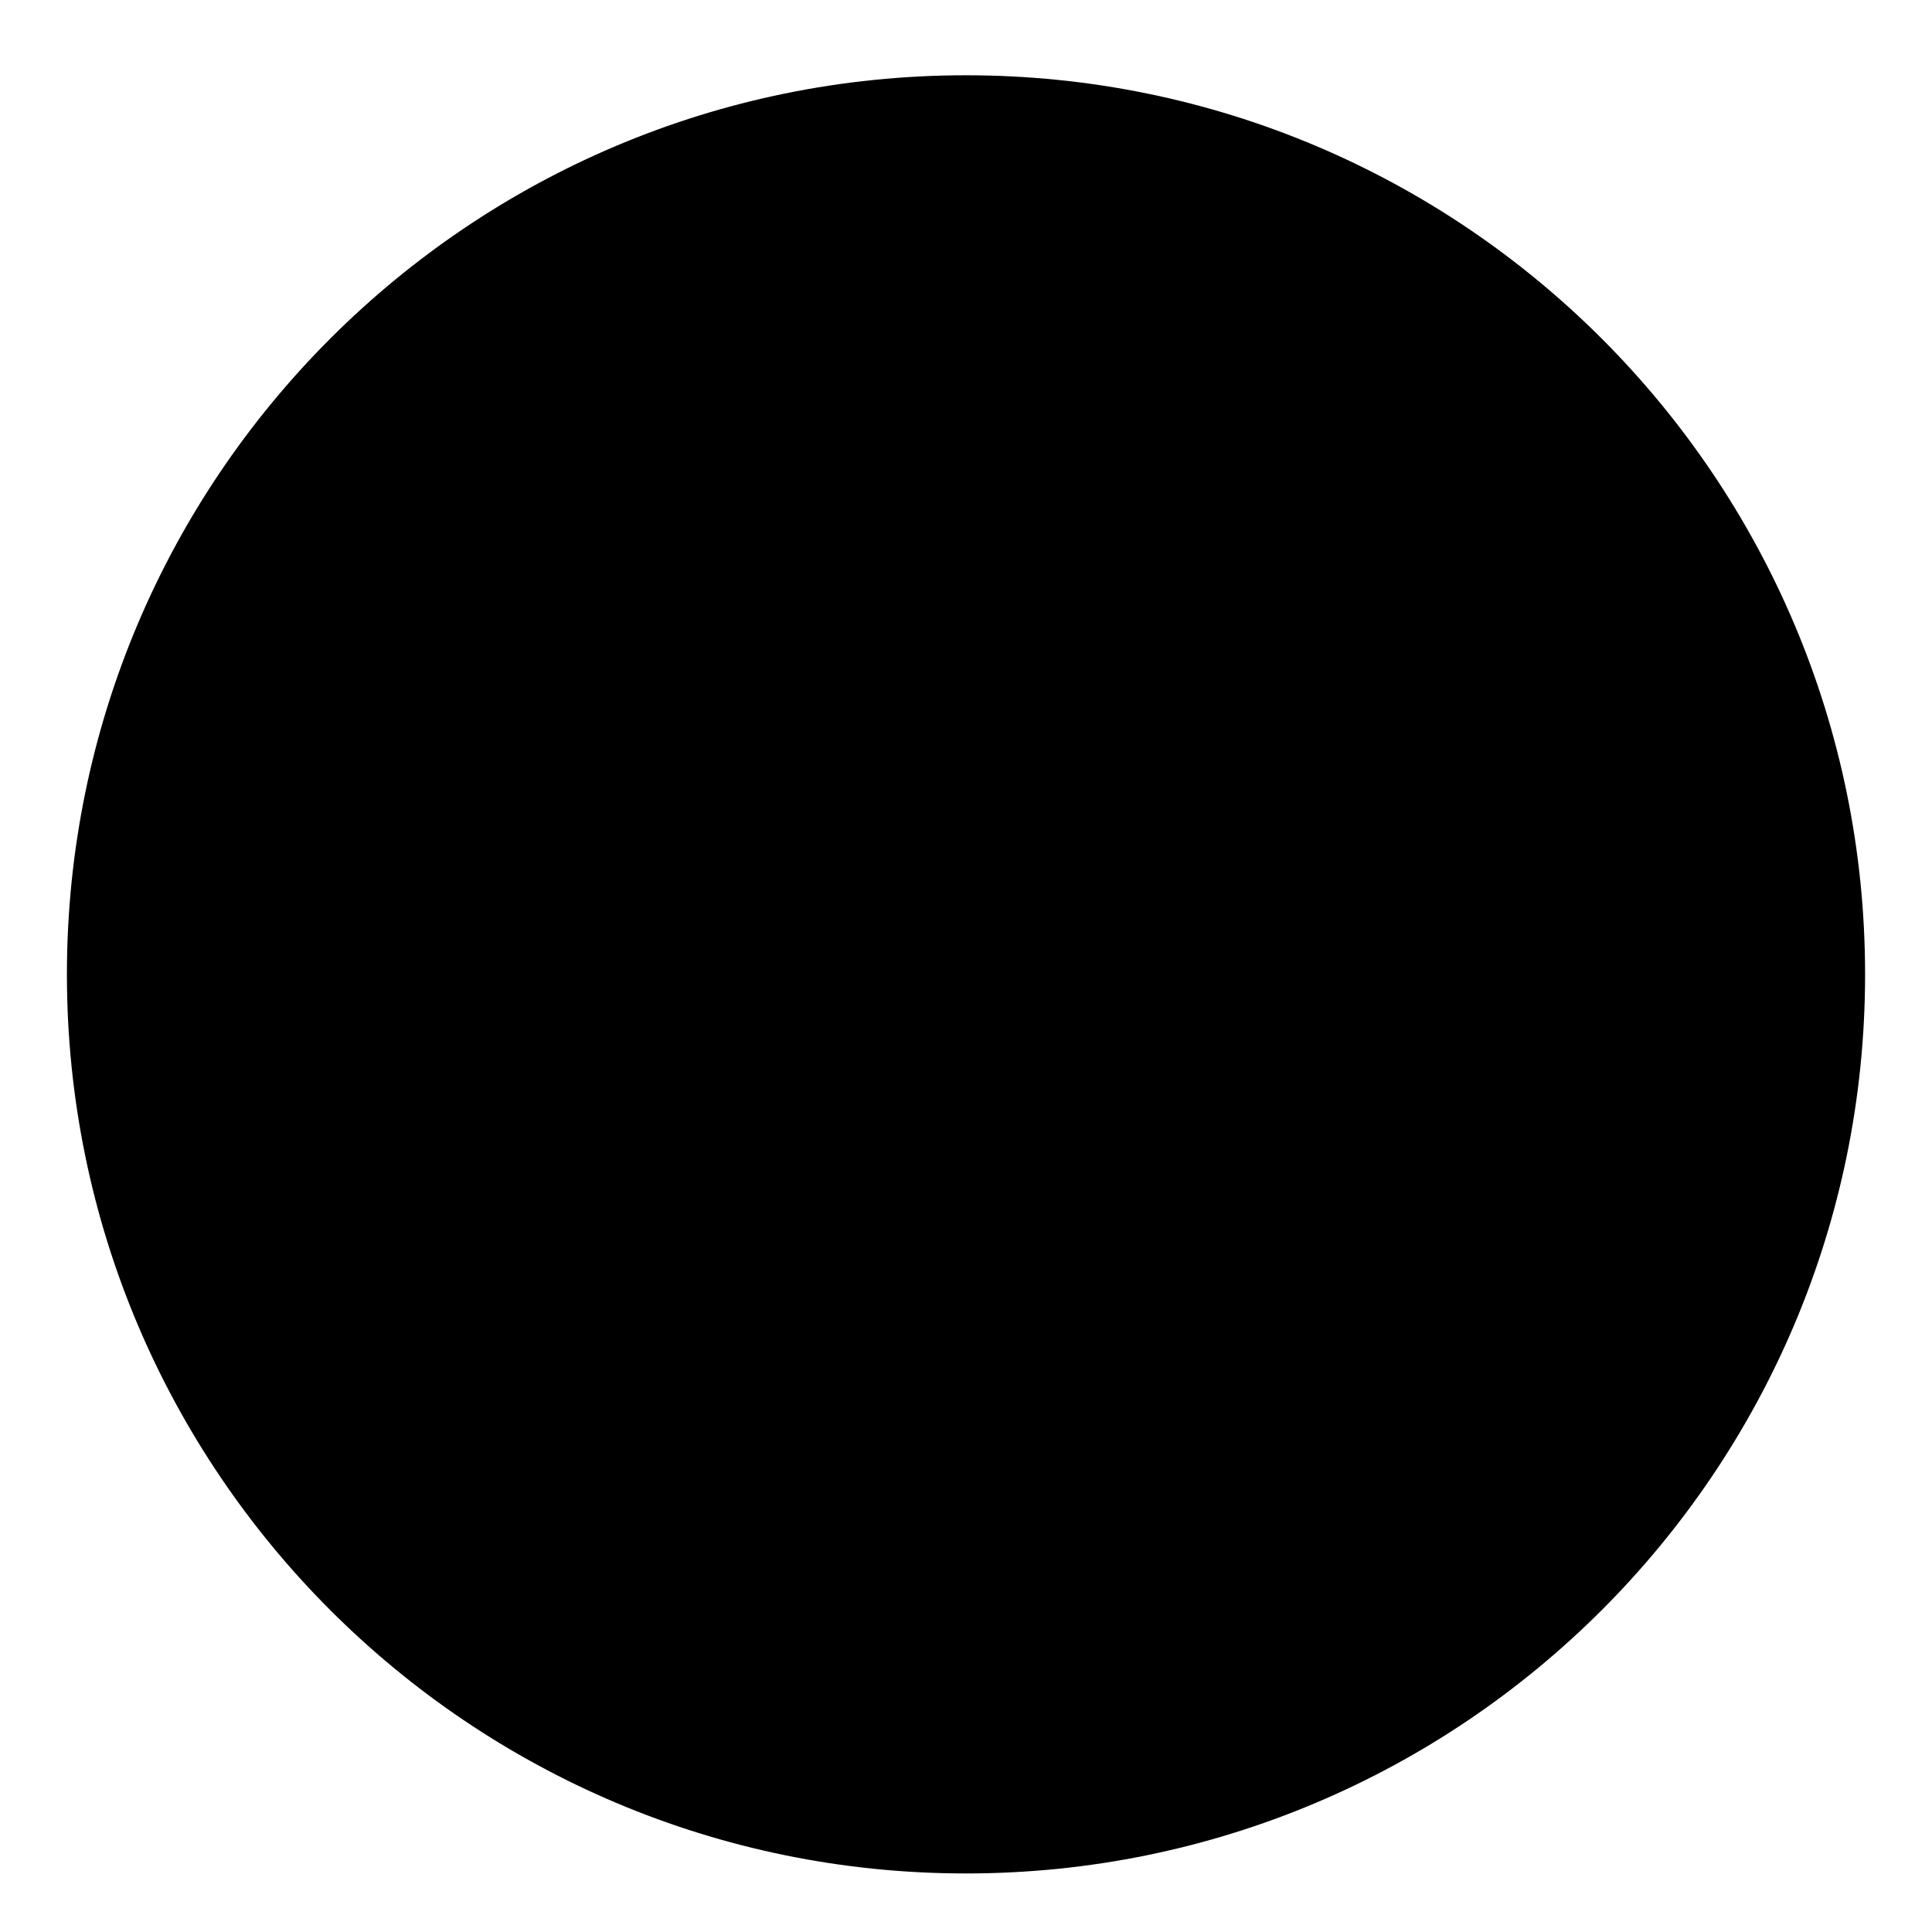
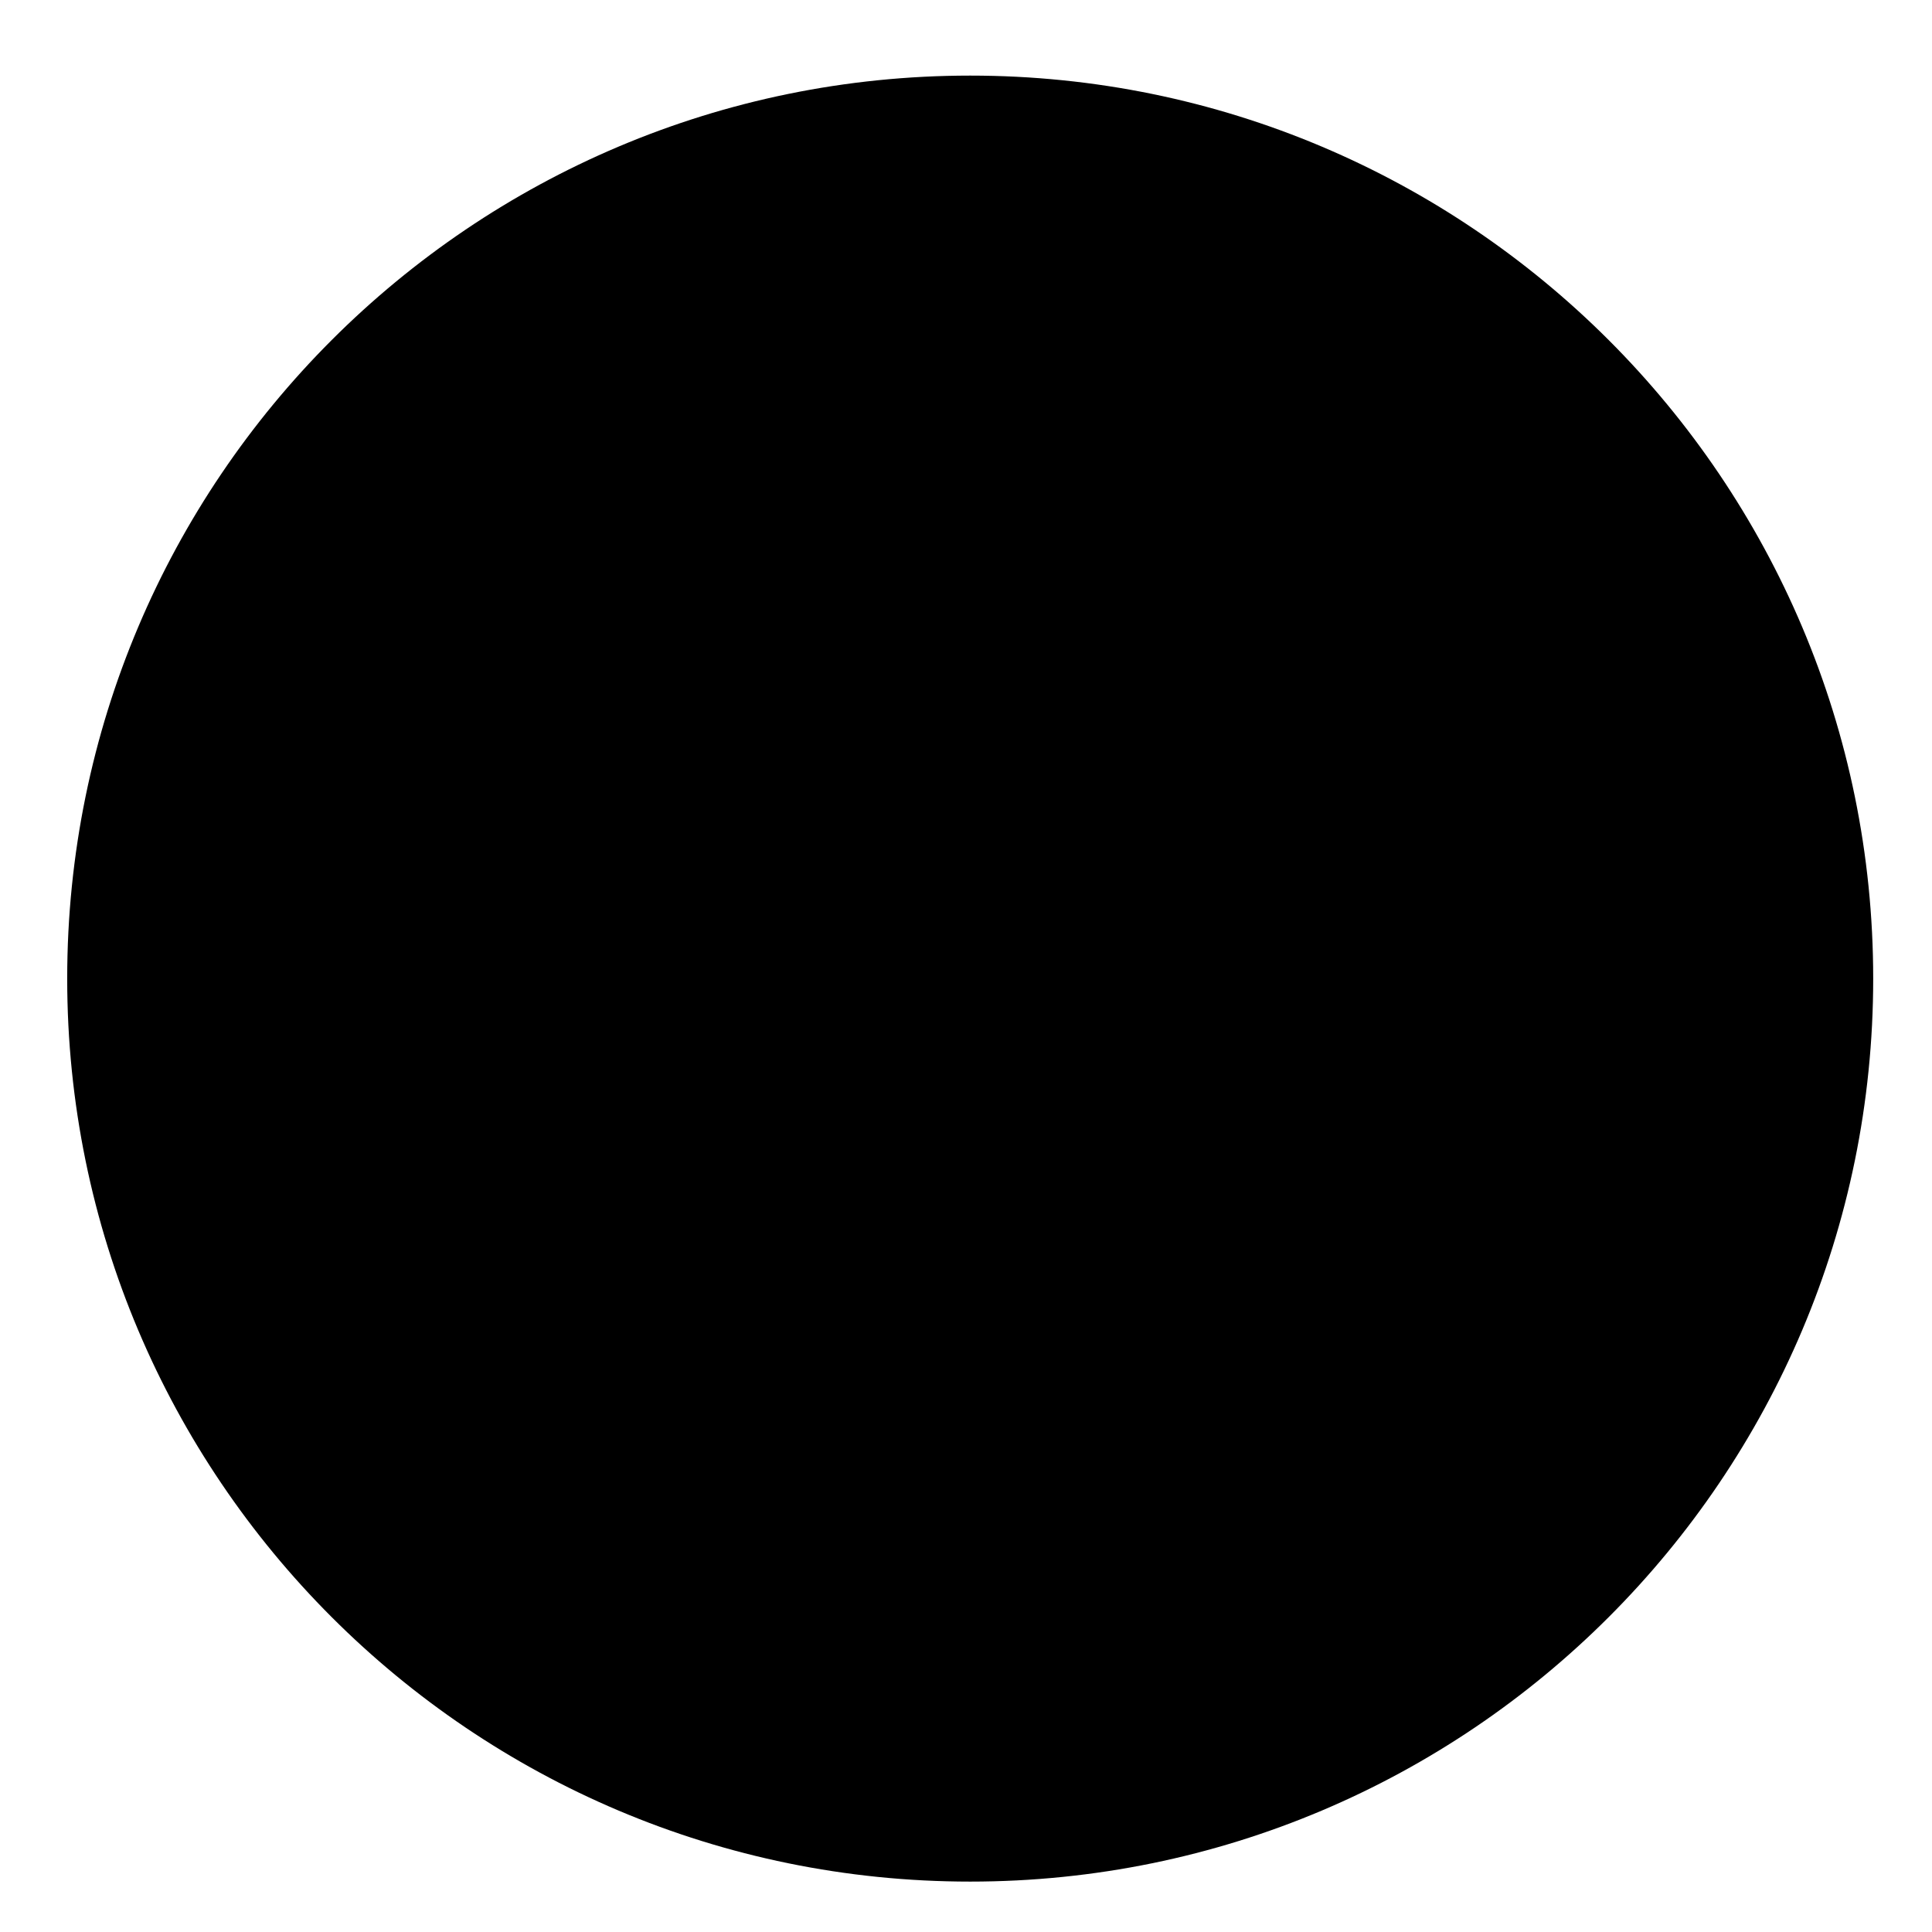
- <svg xmlns="http://www.w3.org/2000/svg" viewBox="0 0 46.2 46.2">
+ <svg xmlns="http://www.w3.org/2000/svg" viewBox="0 0 46 46" class="info-icon">
  <circle class="info-icon-background" cx="23.1" cy="23.3" r="21.5" id="Layer_2" />
  <g id="Layer_3">
    <path class="info-icon-txt" d="M15.6 16.8h11.3v16h3.8v5.8H15.6v-5.8h4.2v-9.3h-4.2z" />
    <circle class="info-icon-txt" cx="23.1" cy="10.4" r="4.1" />
  </g>
</svg>
